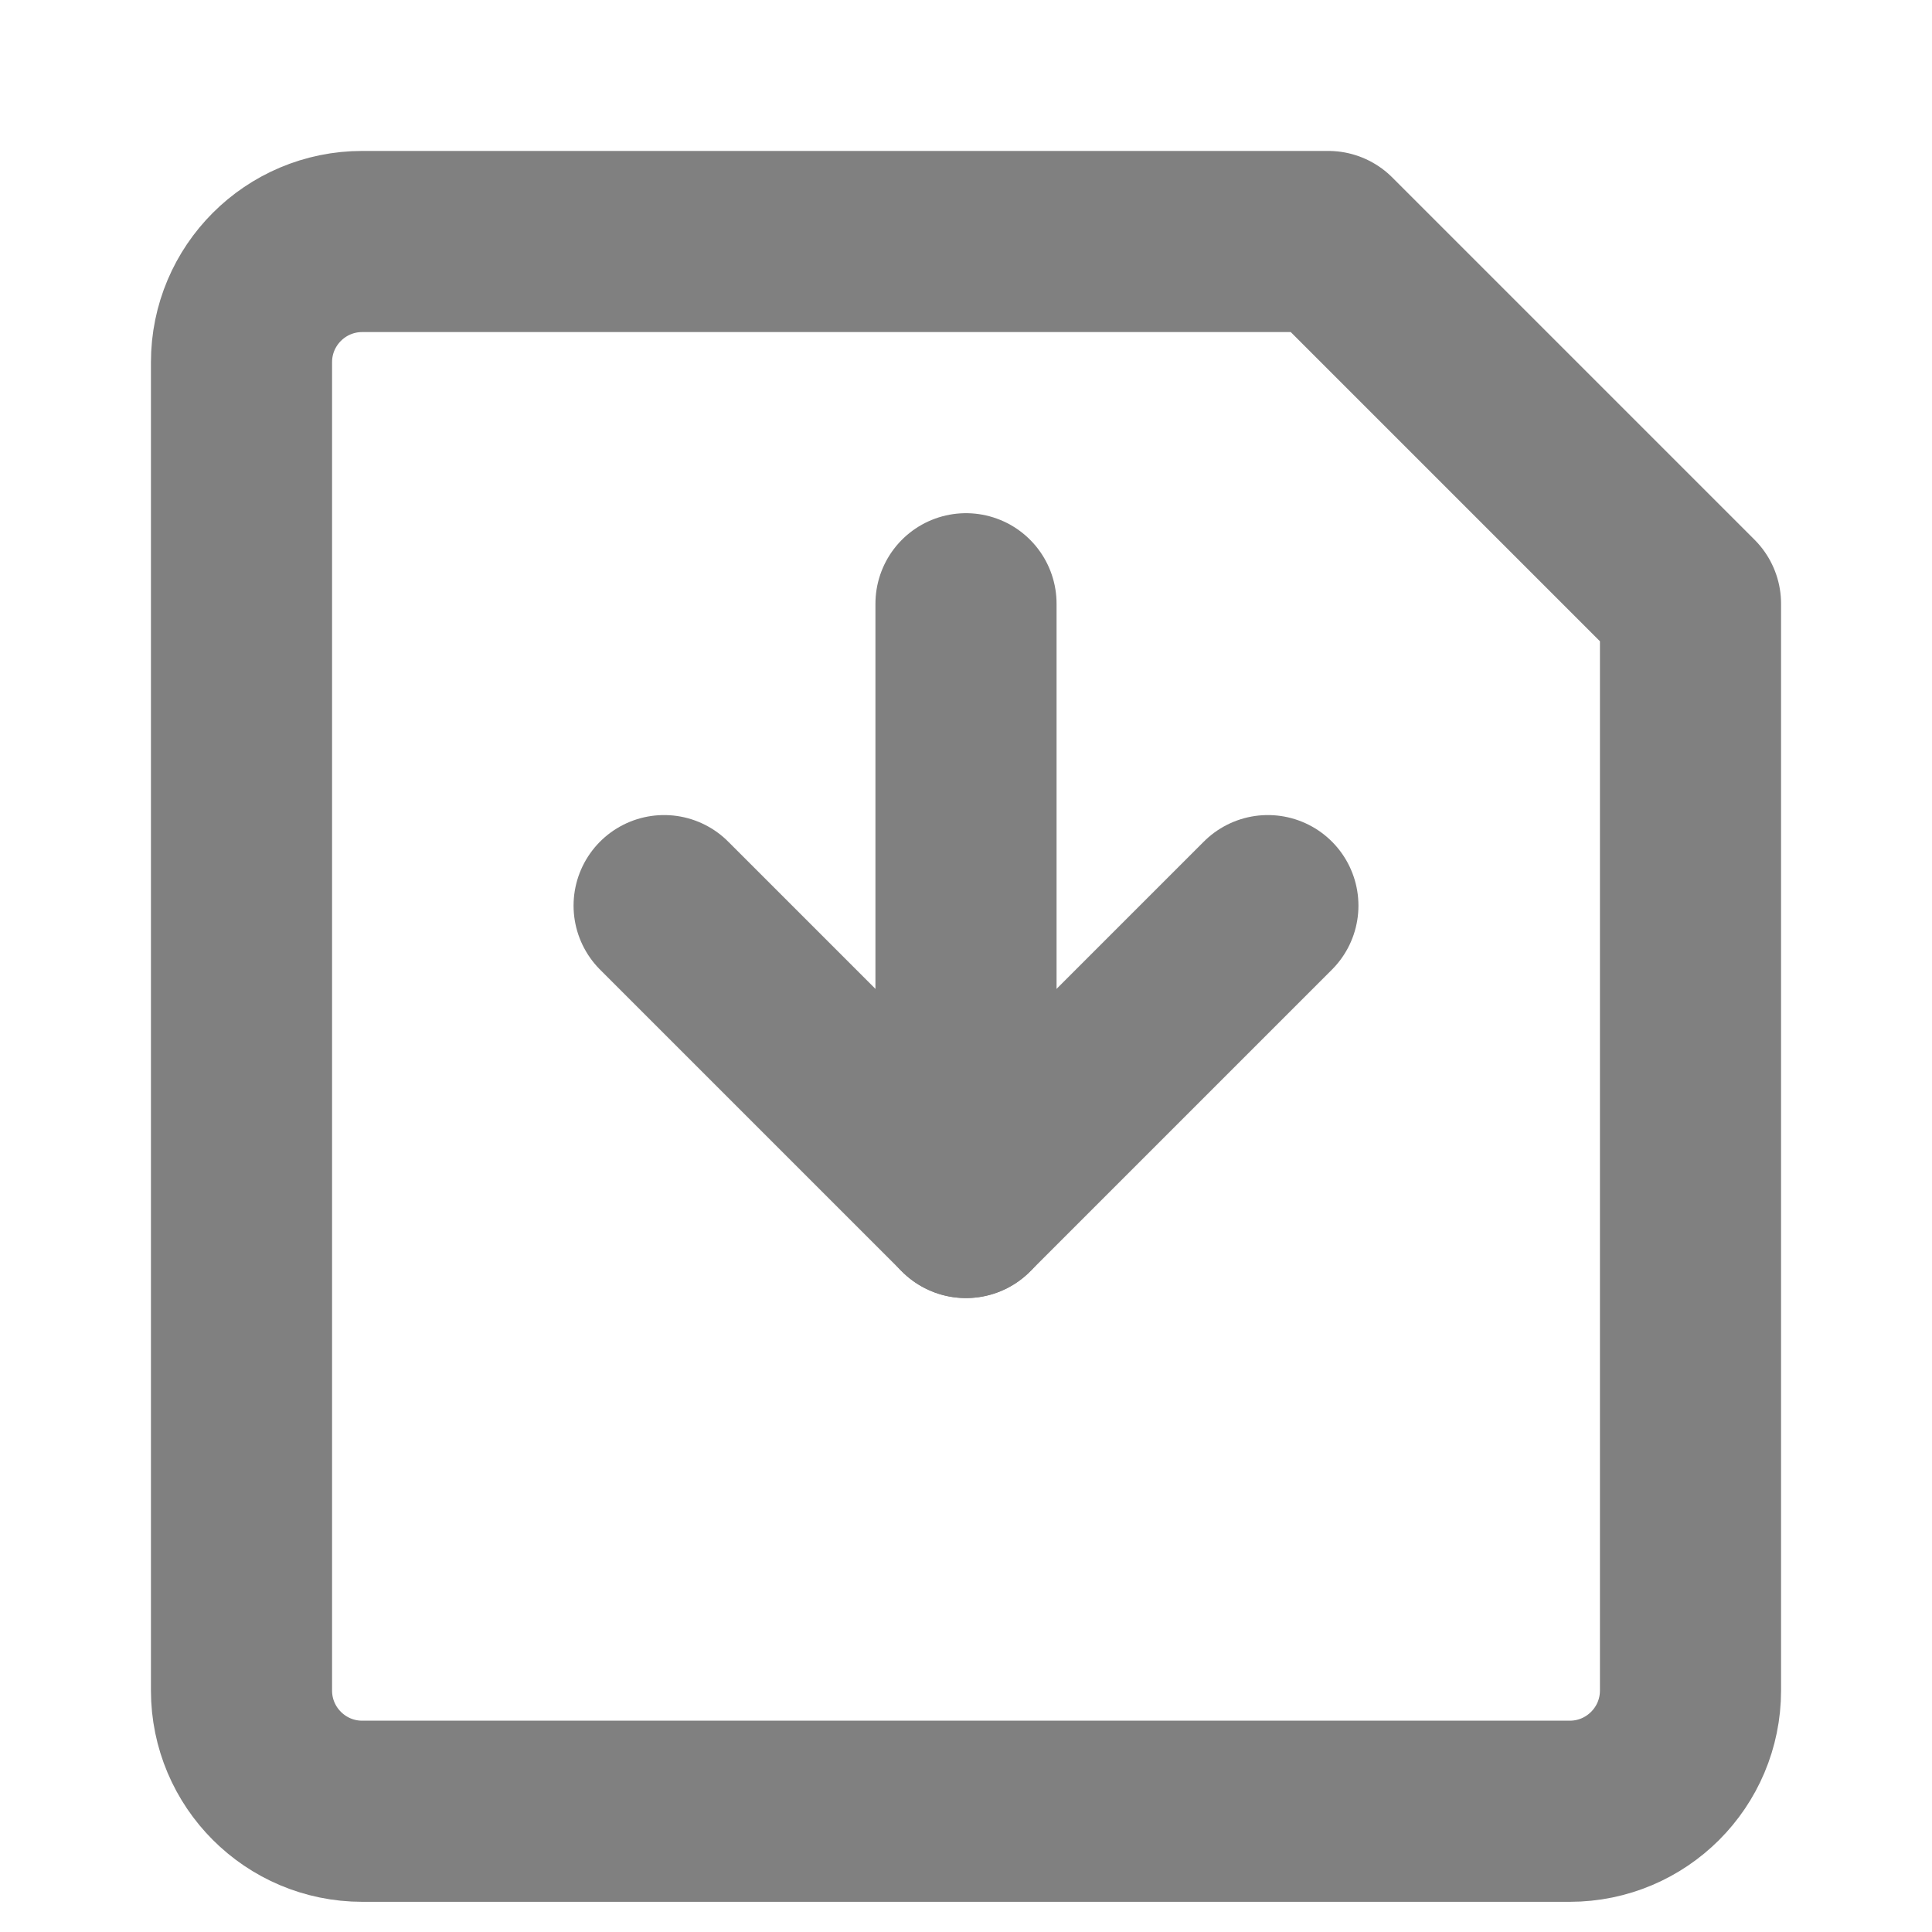
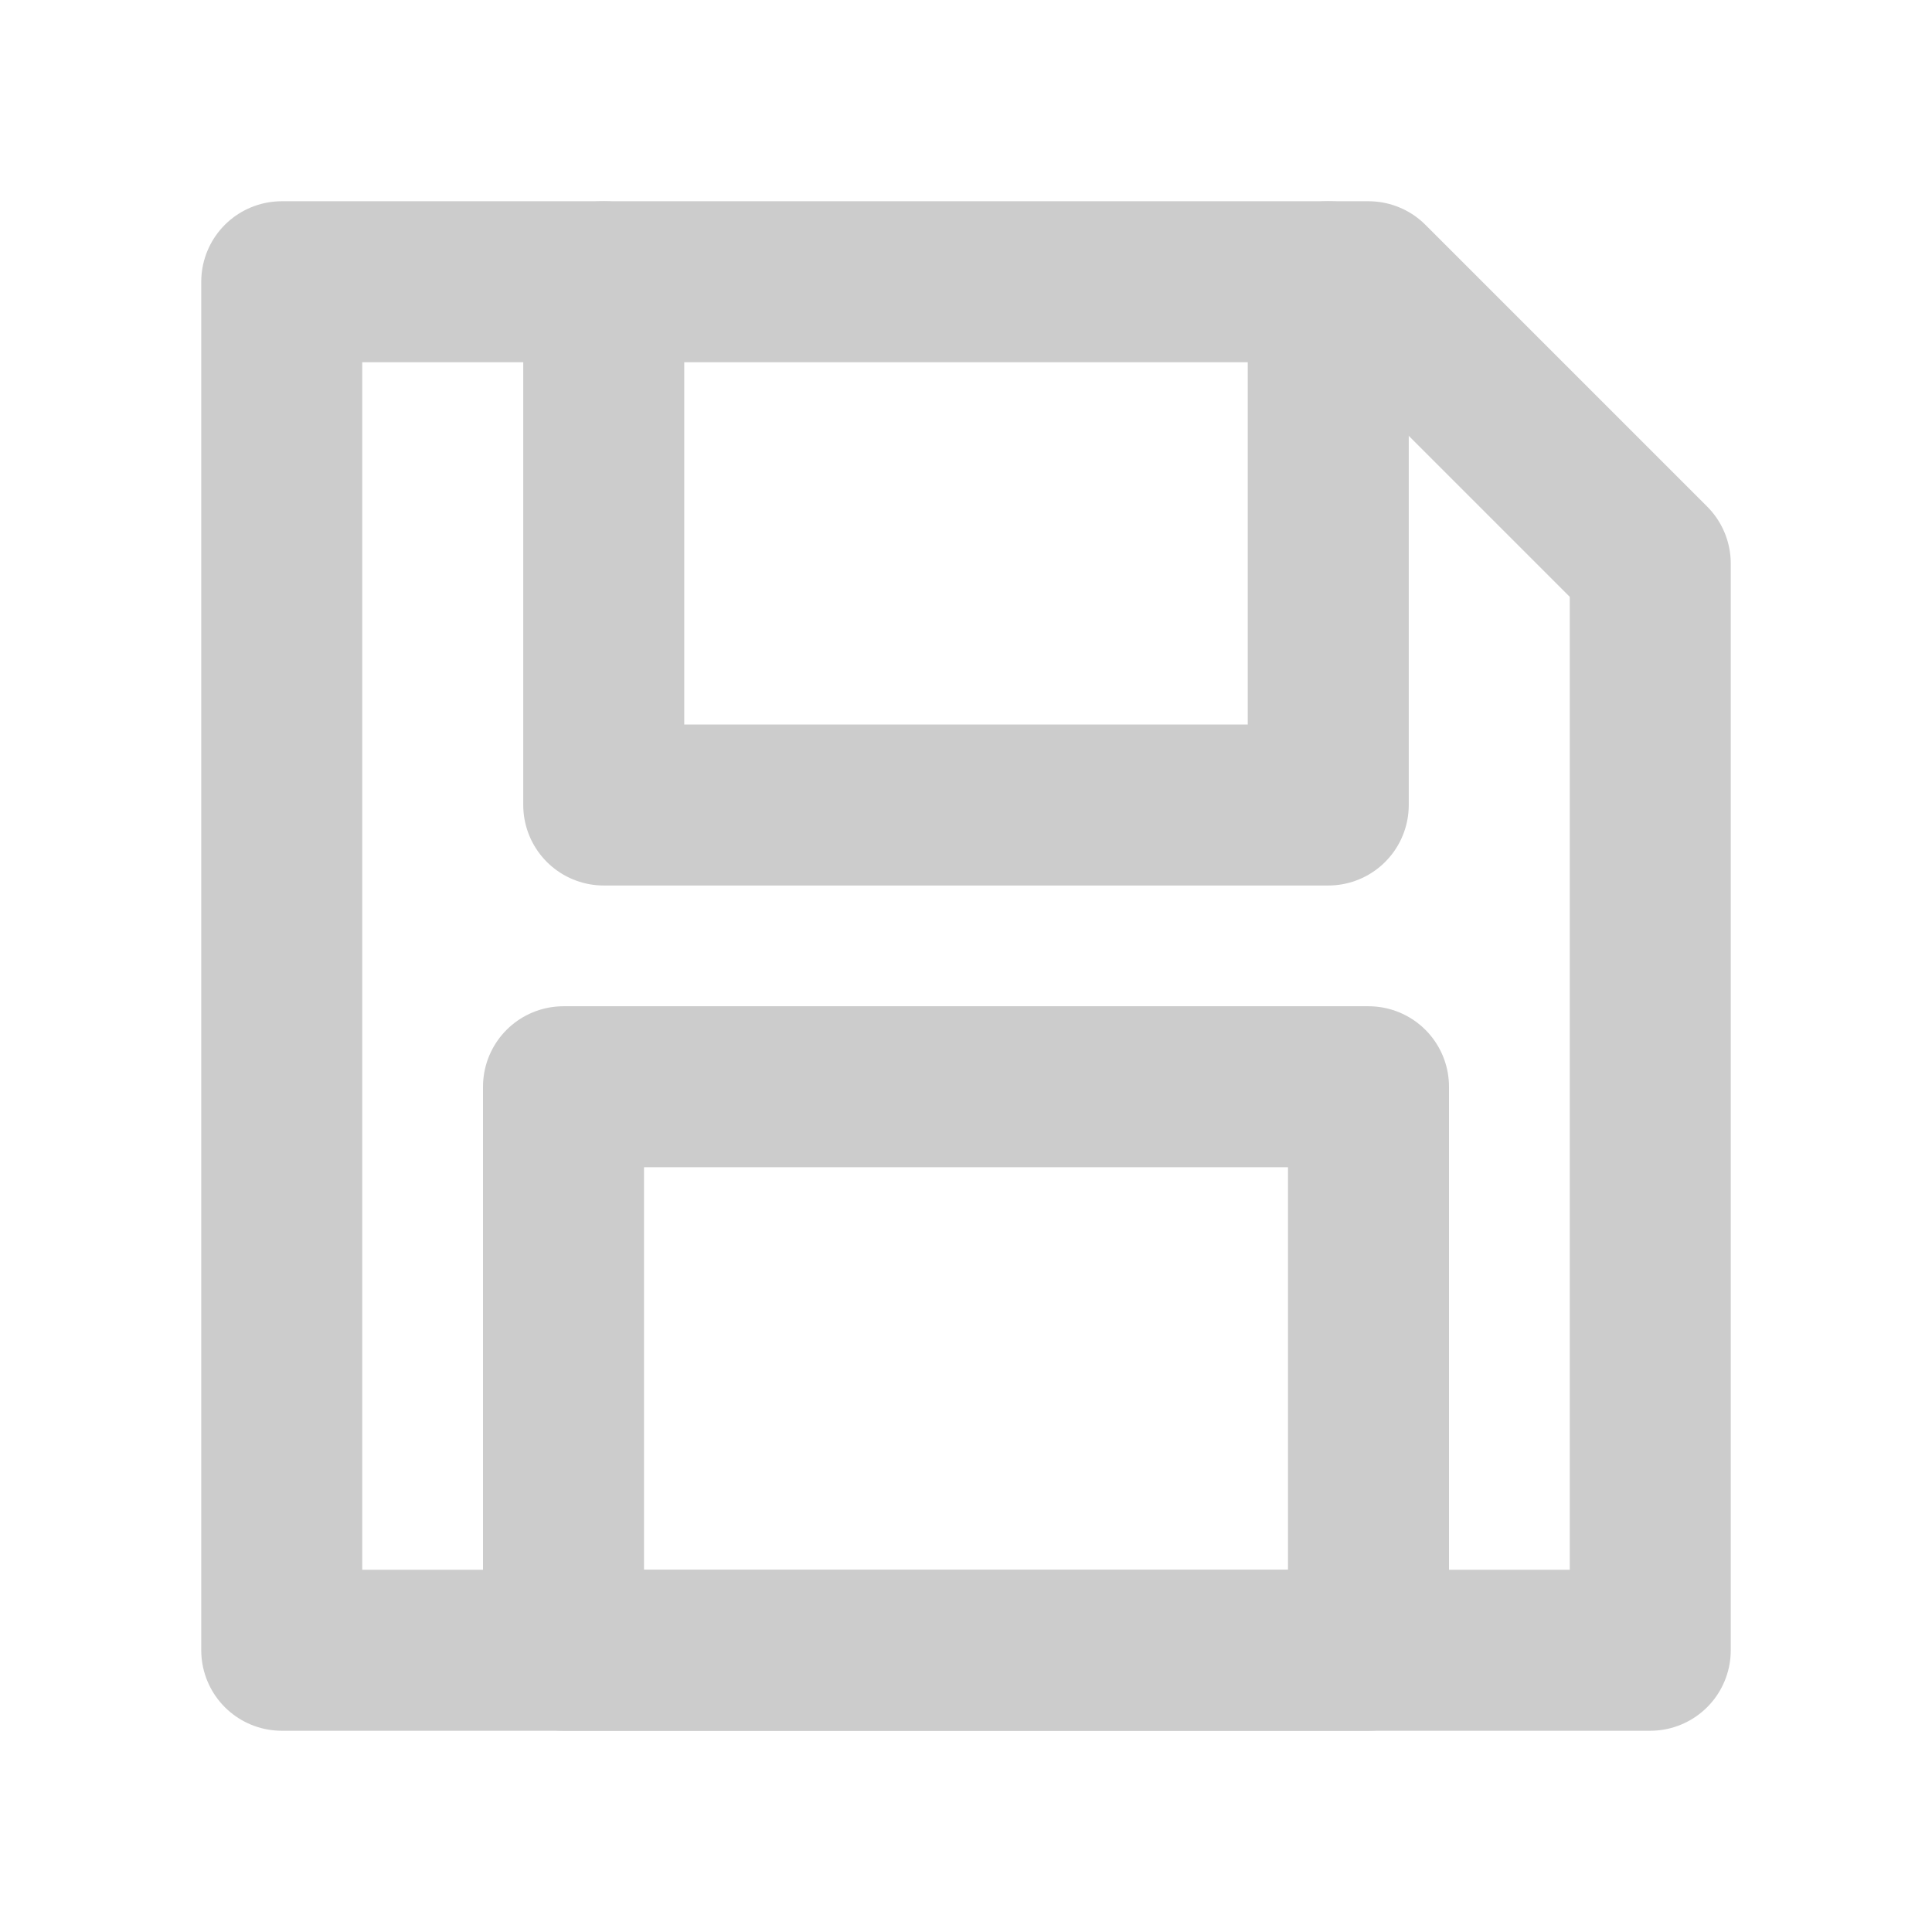
- <svg xmlns="http://www.w3.org/2000/svg" width="16" height="16" viewBox="0 0 16 16" fill="none" stroke="#808080" stroke-width="1.5" stroke-linecap="round" stroke-linejoin="round">
-   <path d="M3 2h8l3 3v9a1 1 0 0 1-1 1H3a1 1 0 0 1-1-1V3a1 1 0 0 1 1-1z" />
-   <path d="M8 5v5" />
-   <path d="M5.5 7.5L8 10l2.5-2.5" />
+ <svg xmlns="http://www.w3.org/2000/svg" width="24" height="24" viewBox="0 0 24 24">
+   <g stroke="#CCCCCC" stroke-width="2" stroke-linecap="round" stroke-linejoin="round" fill="none">
+     <path d="M3.5 3.5 L17 3.5 L20.5 7 L20.5 20.5 L3.5 20.5 Z" />
+     <path d="M7.5 3.5 L7.5 10 L16.5 10 L16.5 3.5" />
+     <rect x="7" y="13.5" width="10" height="7" />
+   </g>
</svg>
